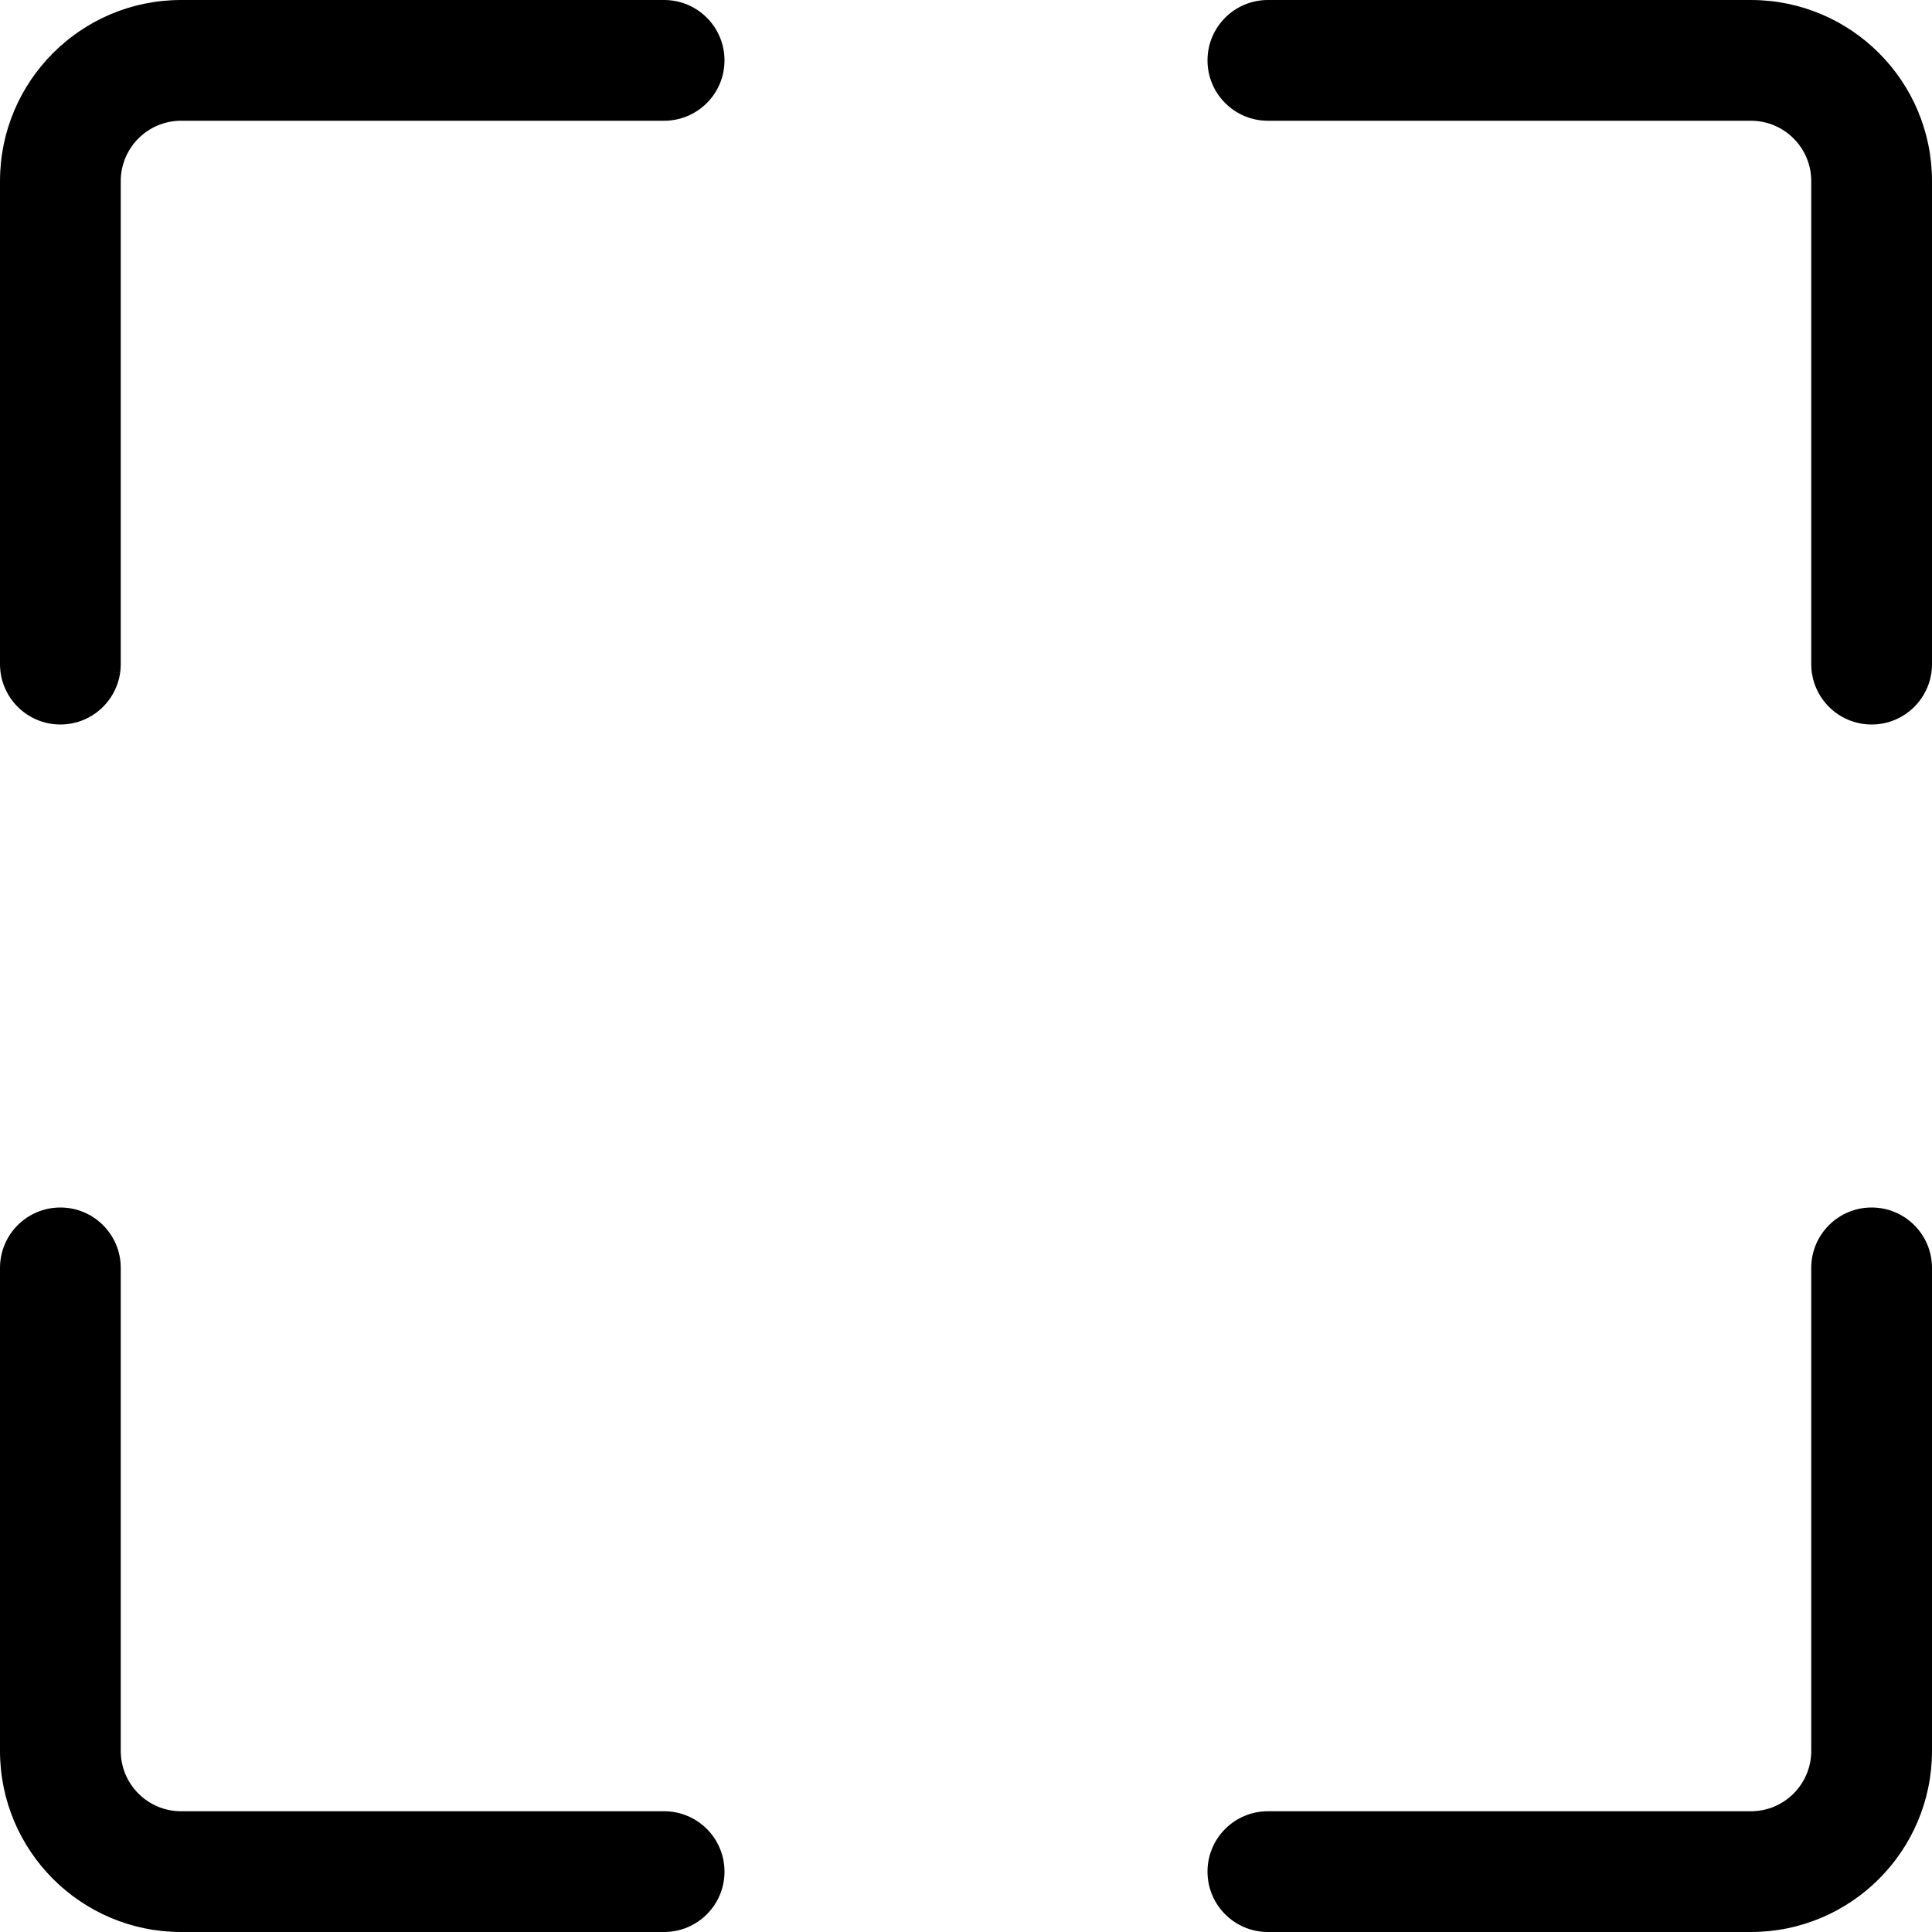
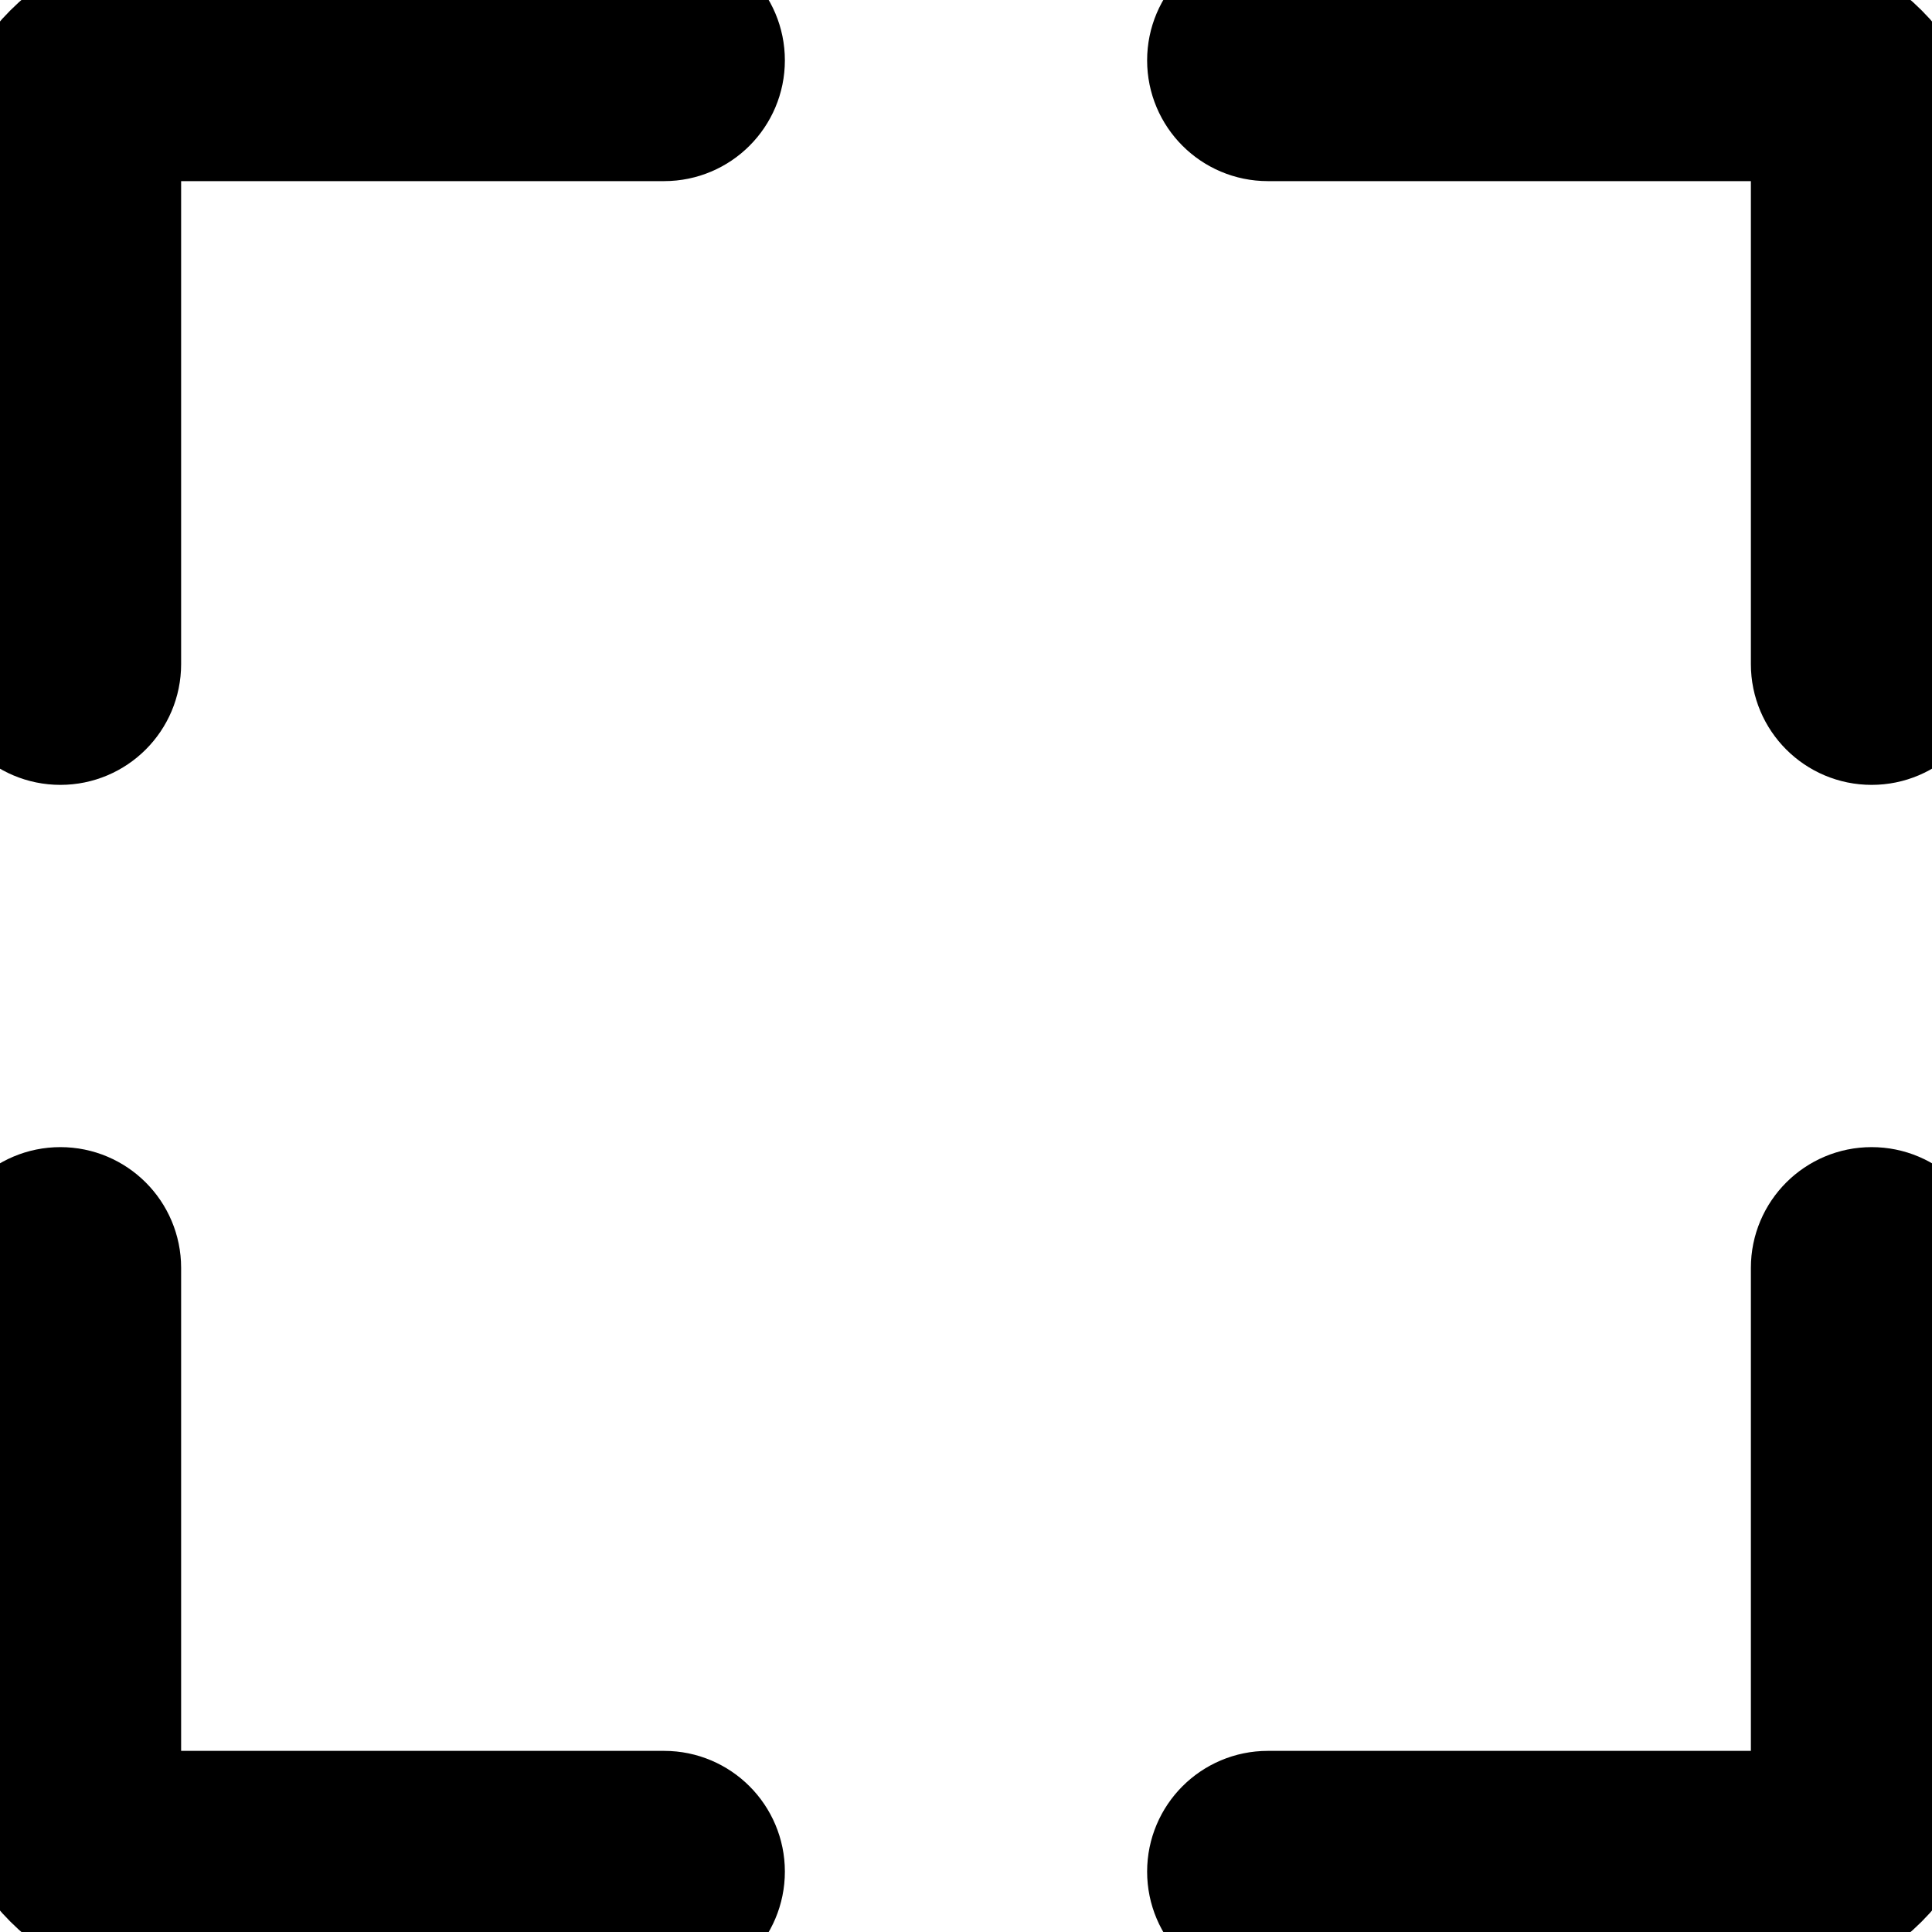
- <svg xmlns="http://www.w3.org/2000/svg" width="16" height="16" fill="currentColor" class="bi bi-fullscreen" viewBox="0 0 16 16">
+ <svg xmlns="http://www.w3.org/2000/svg" width="16" height="16" fill="currentColor" class="bi bi-fullscreen" viewBox="0 0 16 16" style="stroke:black;">
  <path d="M1.5 1a.5.5 0 0 0-.5.5v4a.5.5 0 0 1-1 0v-4A1.5 1.5 0 0 1 1.5 0h4a.5.5 0 0 1 0 1zM10 .5a.5.5 0 0 1 .5-.5h4A1.5 1.5 0 0 1 16 1.5v4a.5.5 0 0 1-1 0v-4a.5.5 0 0 0-.5-.5h-4a.5.5 0 0 1-.5-.5M.5 10a.5.5 0 0 1 .5.5v4a.5.5 0 0 0 .5.5h4a.5.5 0 0 1 0 1h-4A1.5 1.5 0 0 1 0 14.5v-4a.5.5 0 0 1 .5-.5m15 0a.5.5 0 0 1 .5.5v4a1.5 1.5 0 0 1-1.5 1.5h-4a.5.5 0 0 1 0-1h4a.5.5 0 0 0 .5-.5v-4a.5.5 0 0 1 .5-.5" />
</svg>
